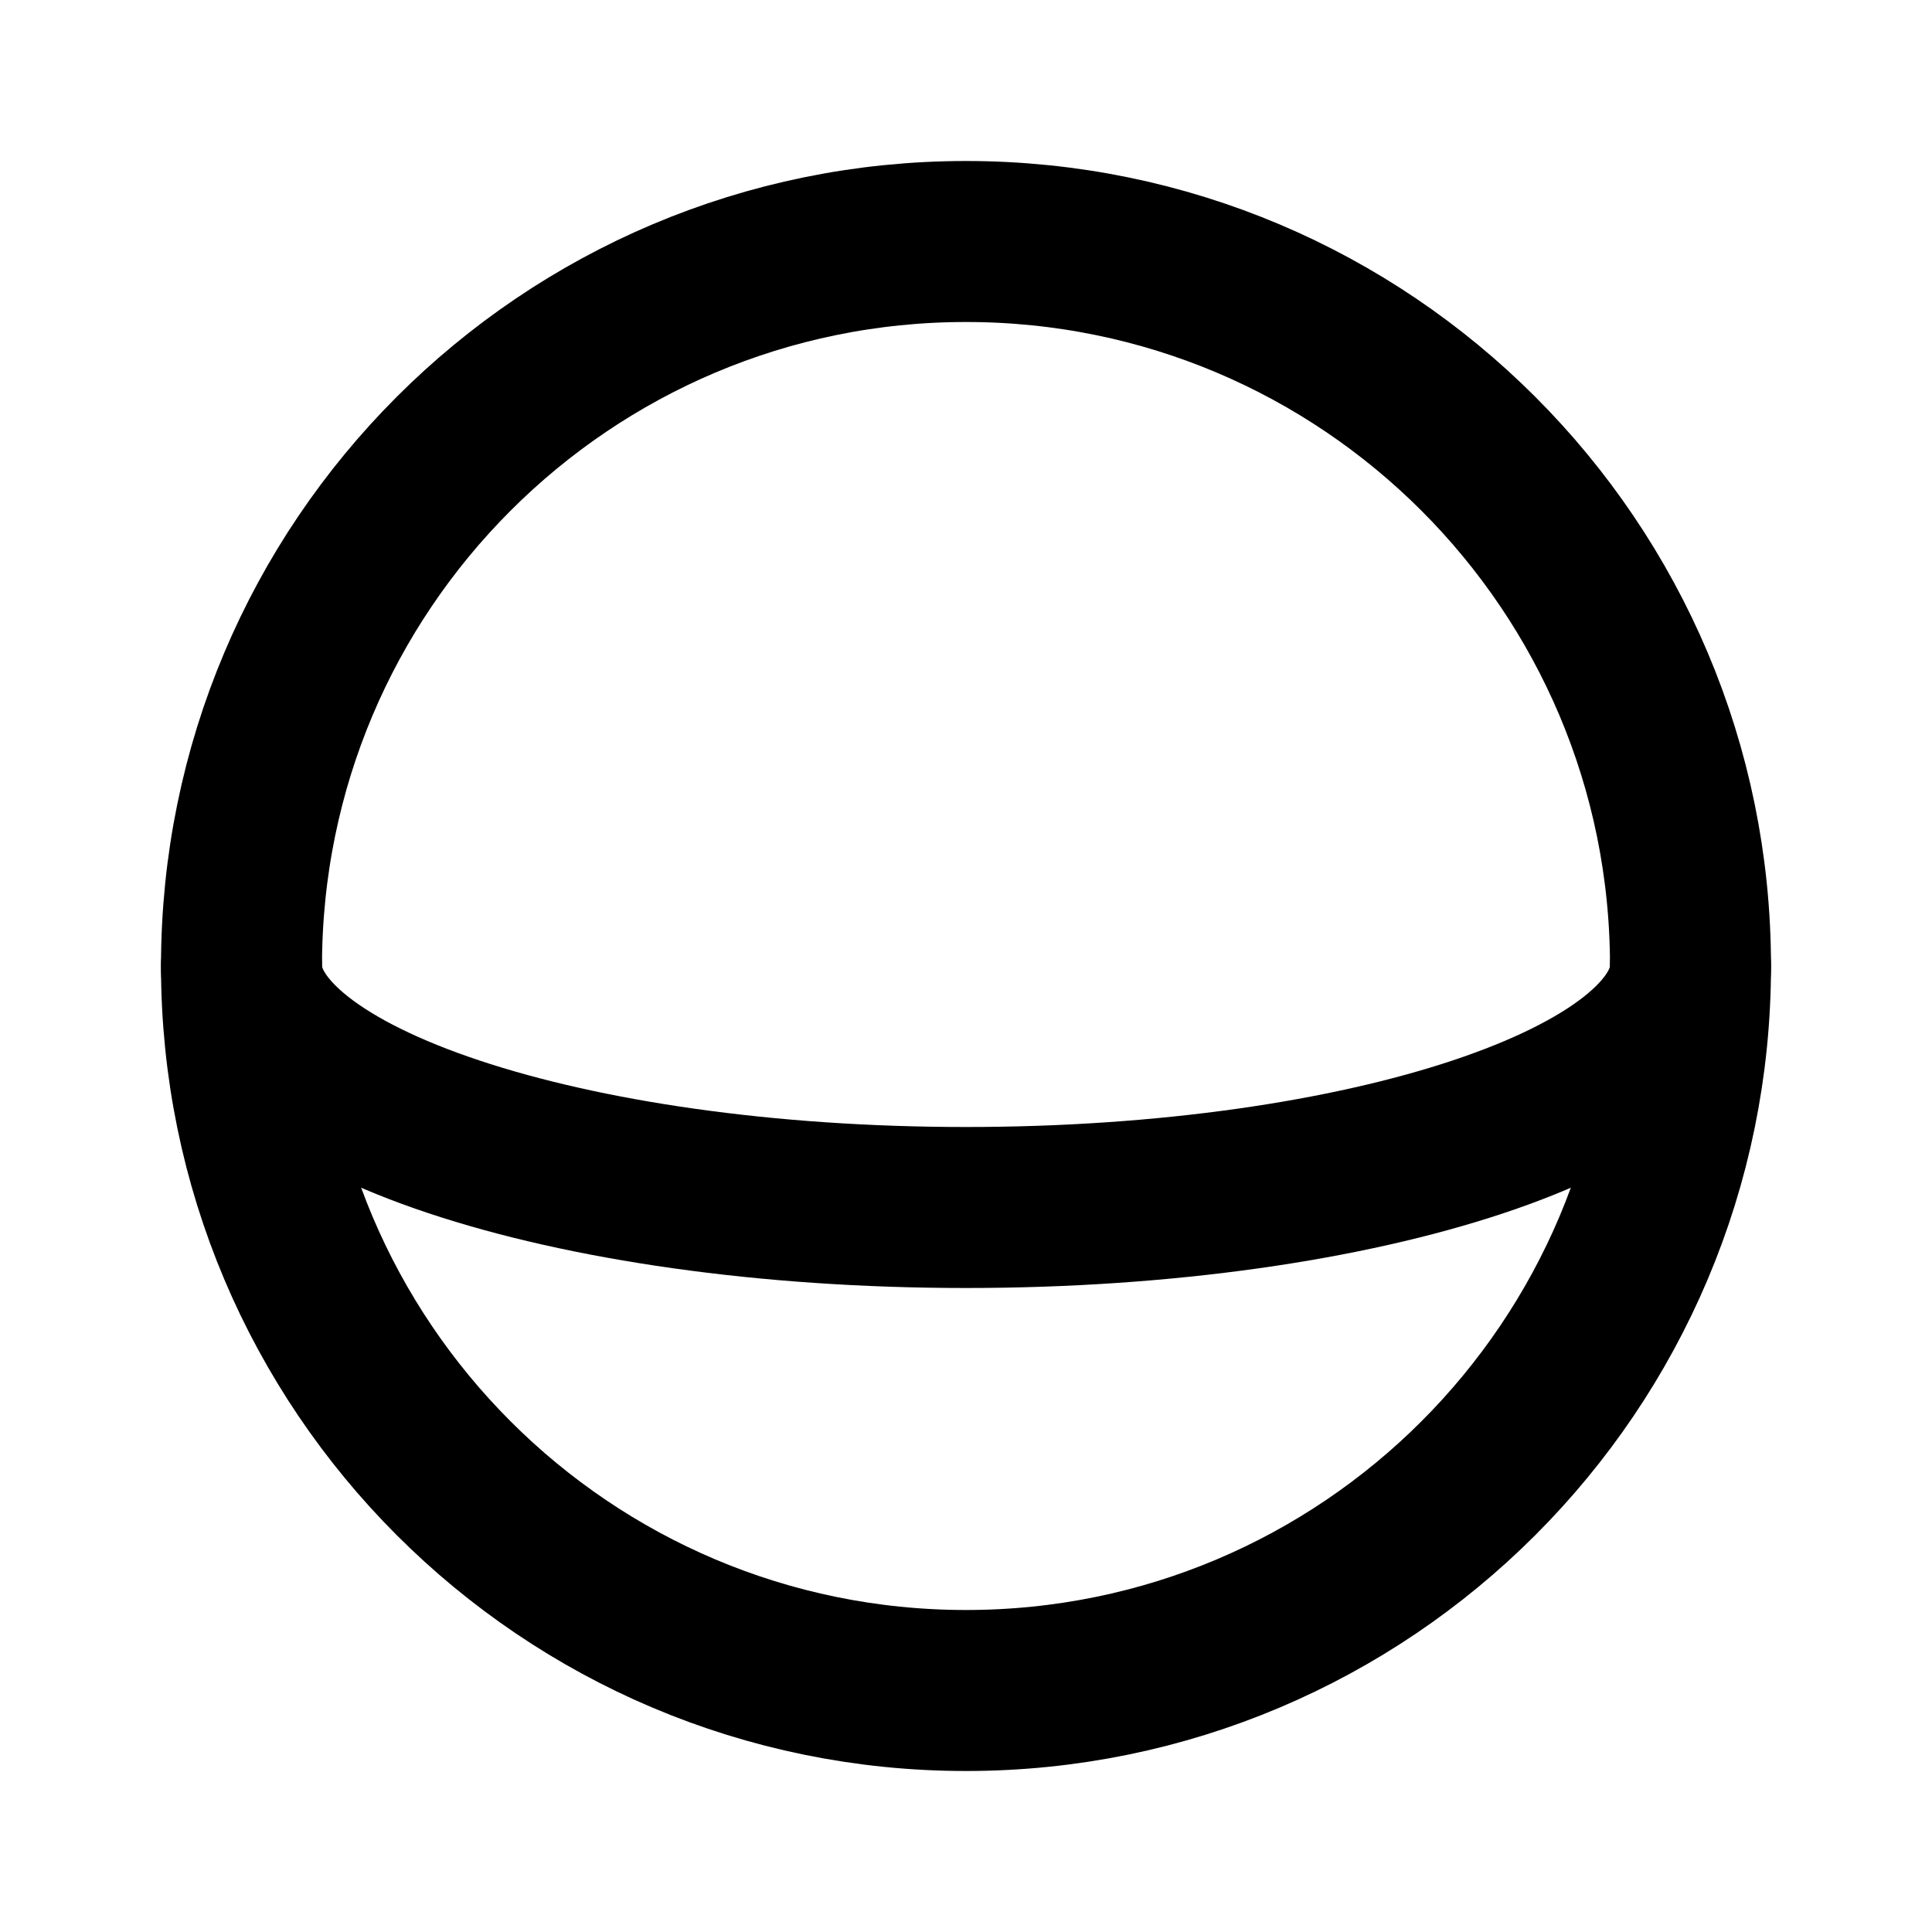
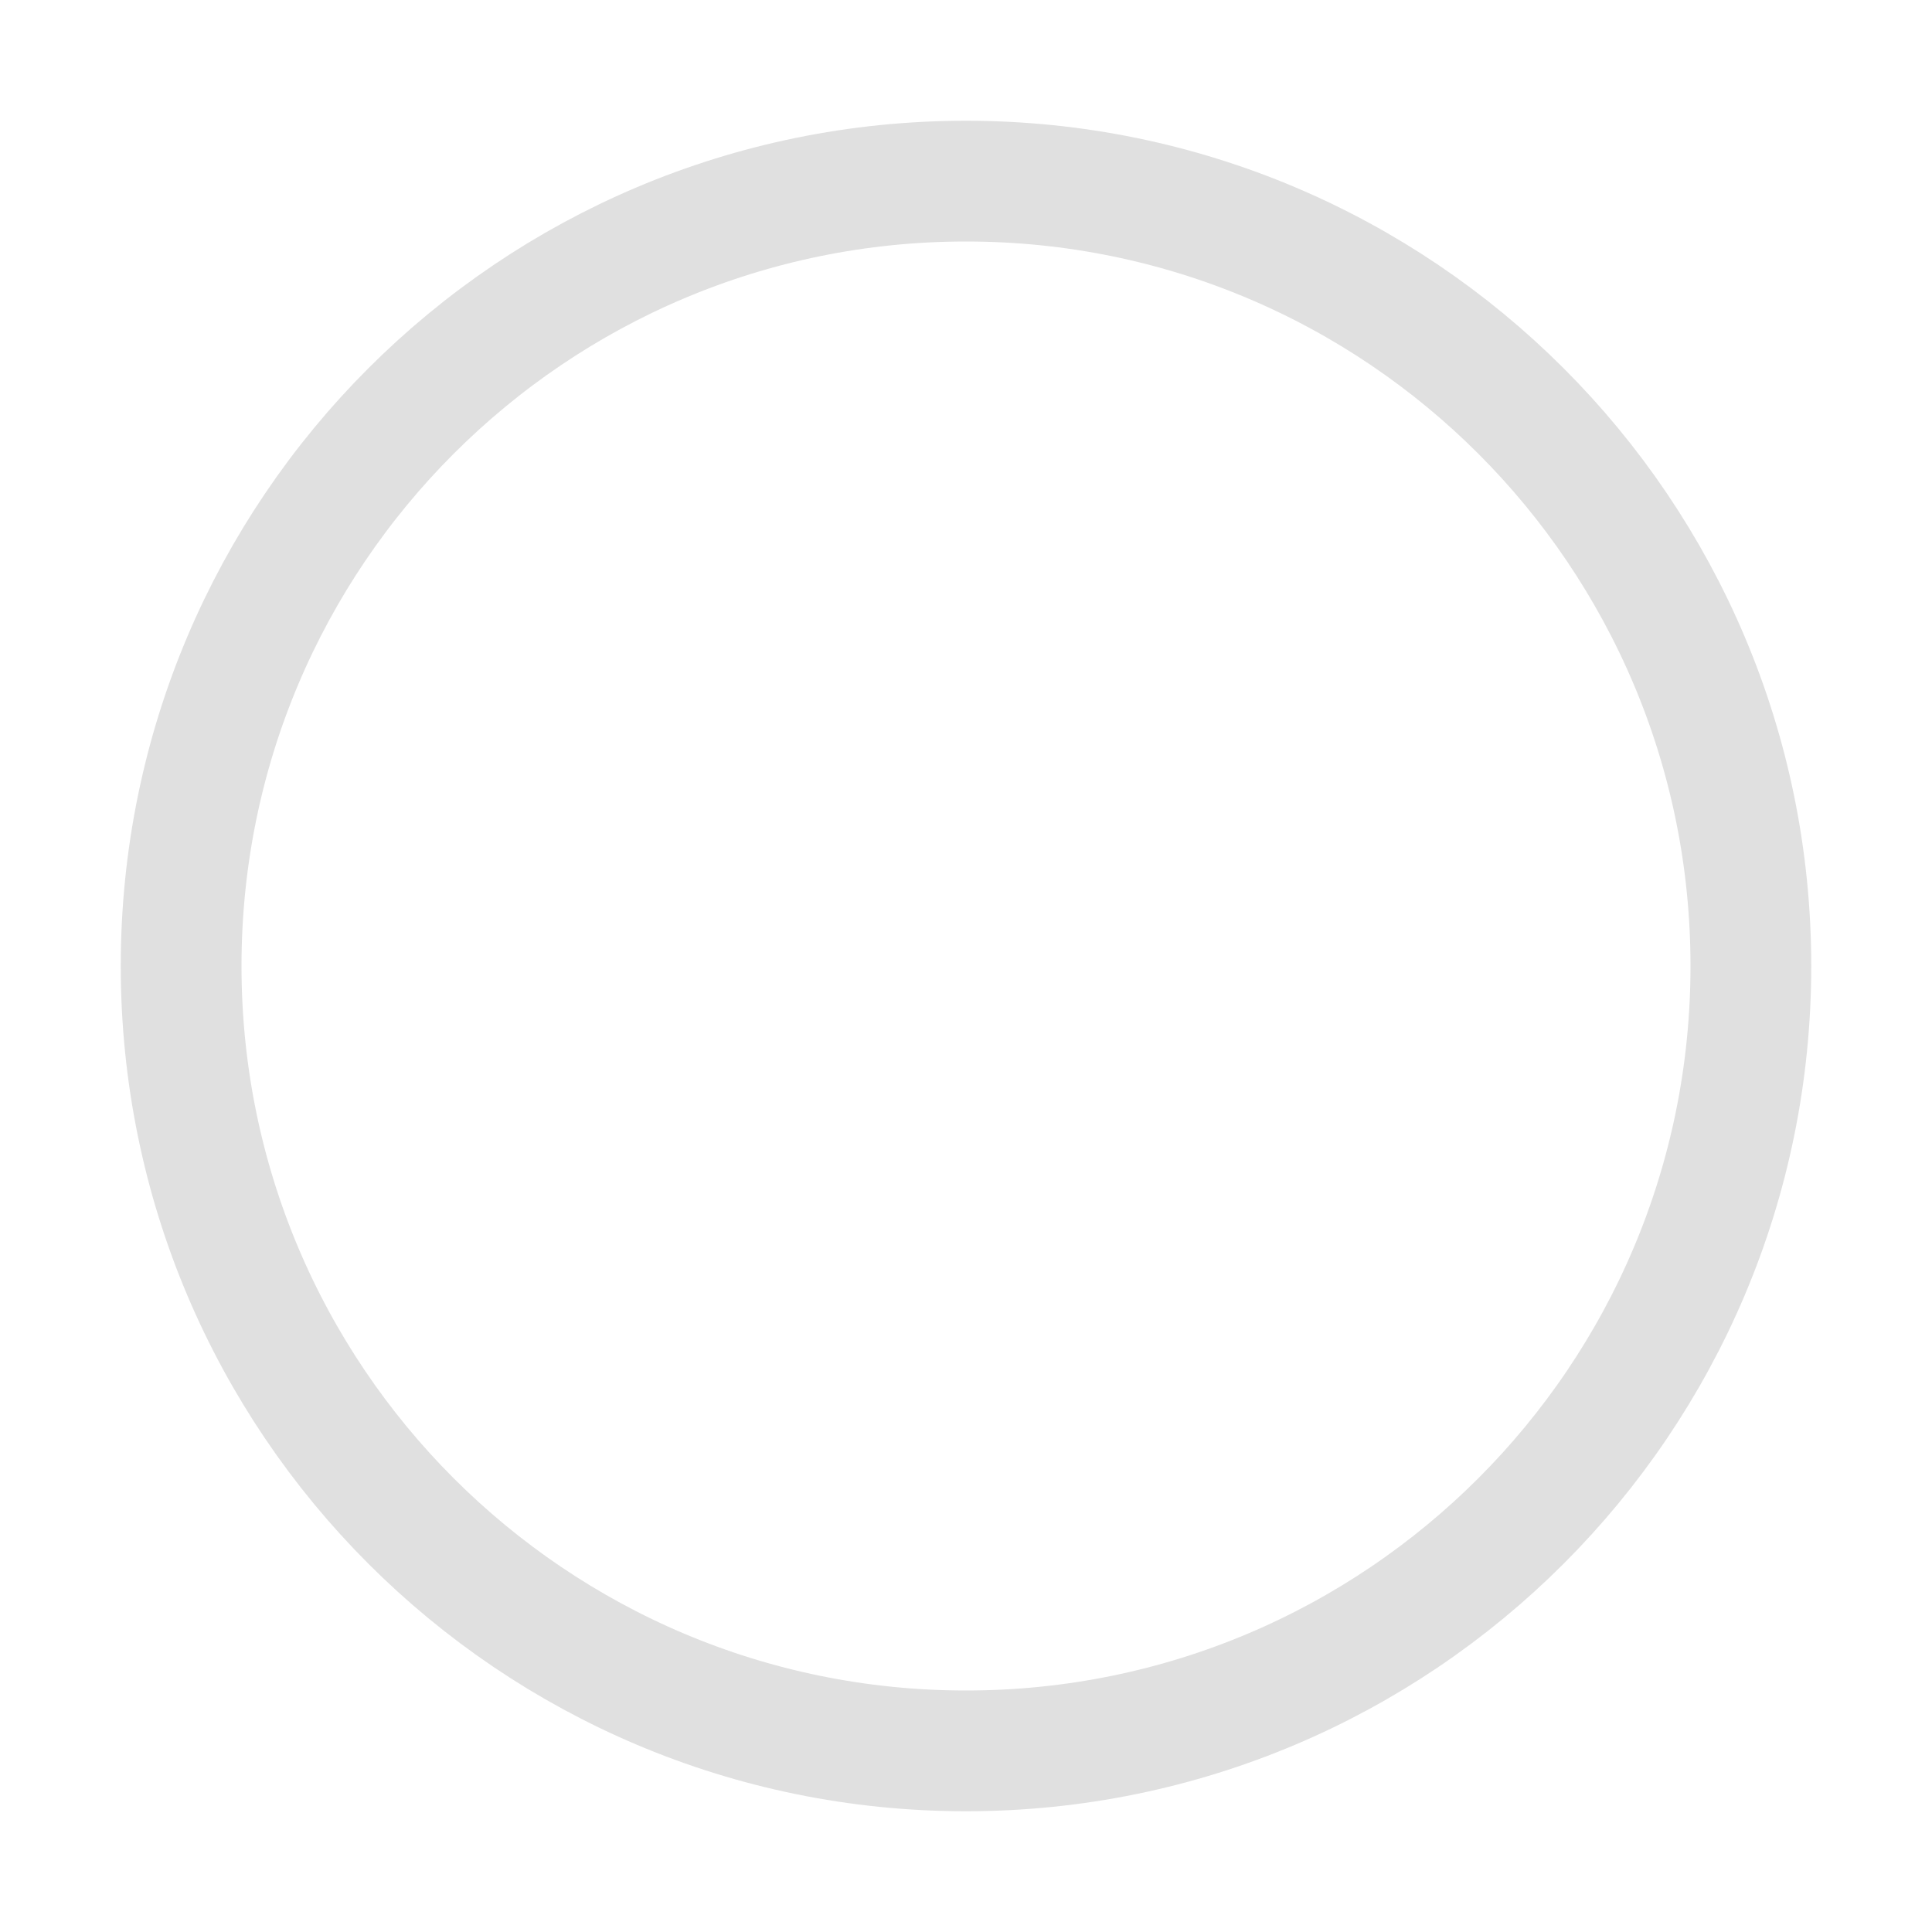
- <svg xmlns="http://www.w3.org/2000/svg" width="24" height="24" viewBox="0 0 24 24" fill="none" stroke="currentColor" stroke-width="2" stroke-linecap="round" stroke-linejoin="round" class="icon icon-tabler icons-tabler-outline icon-tabler-sphere">
-   <path stroke="none" d="M0 0h24v24H0z" fill="none" />
-   <path d="M3 12c0 1.657 4.03 3 9 3s9 -1.343 9 -3" />
-   <path d="M12 12m-9 0a9 9 0 1 0 18 0a9 9 0 1 0 -18 0" />
+ <svg xmlns="http://www.w3.org/2000/svg" width="16" height="16" viewBox="0 0 16 16">
+   <path fill="none" stroke="#e0e0e0" stroke-width="1" stroke-linecap="round" stroke-linejoin="round" d="M1.5 8A6.5 6.5 0 1 0 14.5 8A6.5 6.5 0 1 0 1.5 8Z" />
</svg>
